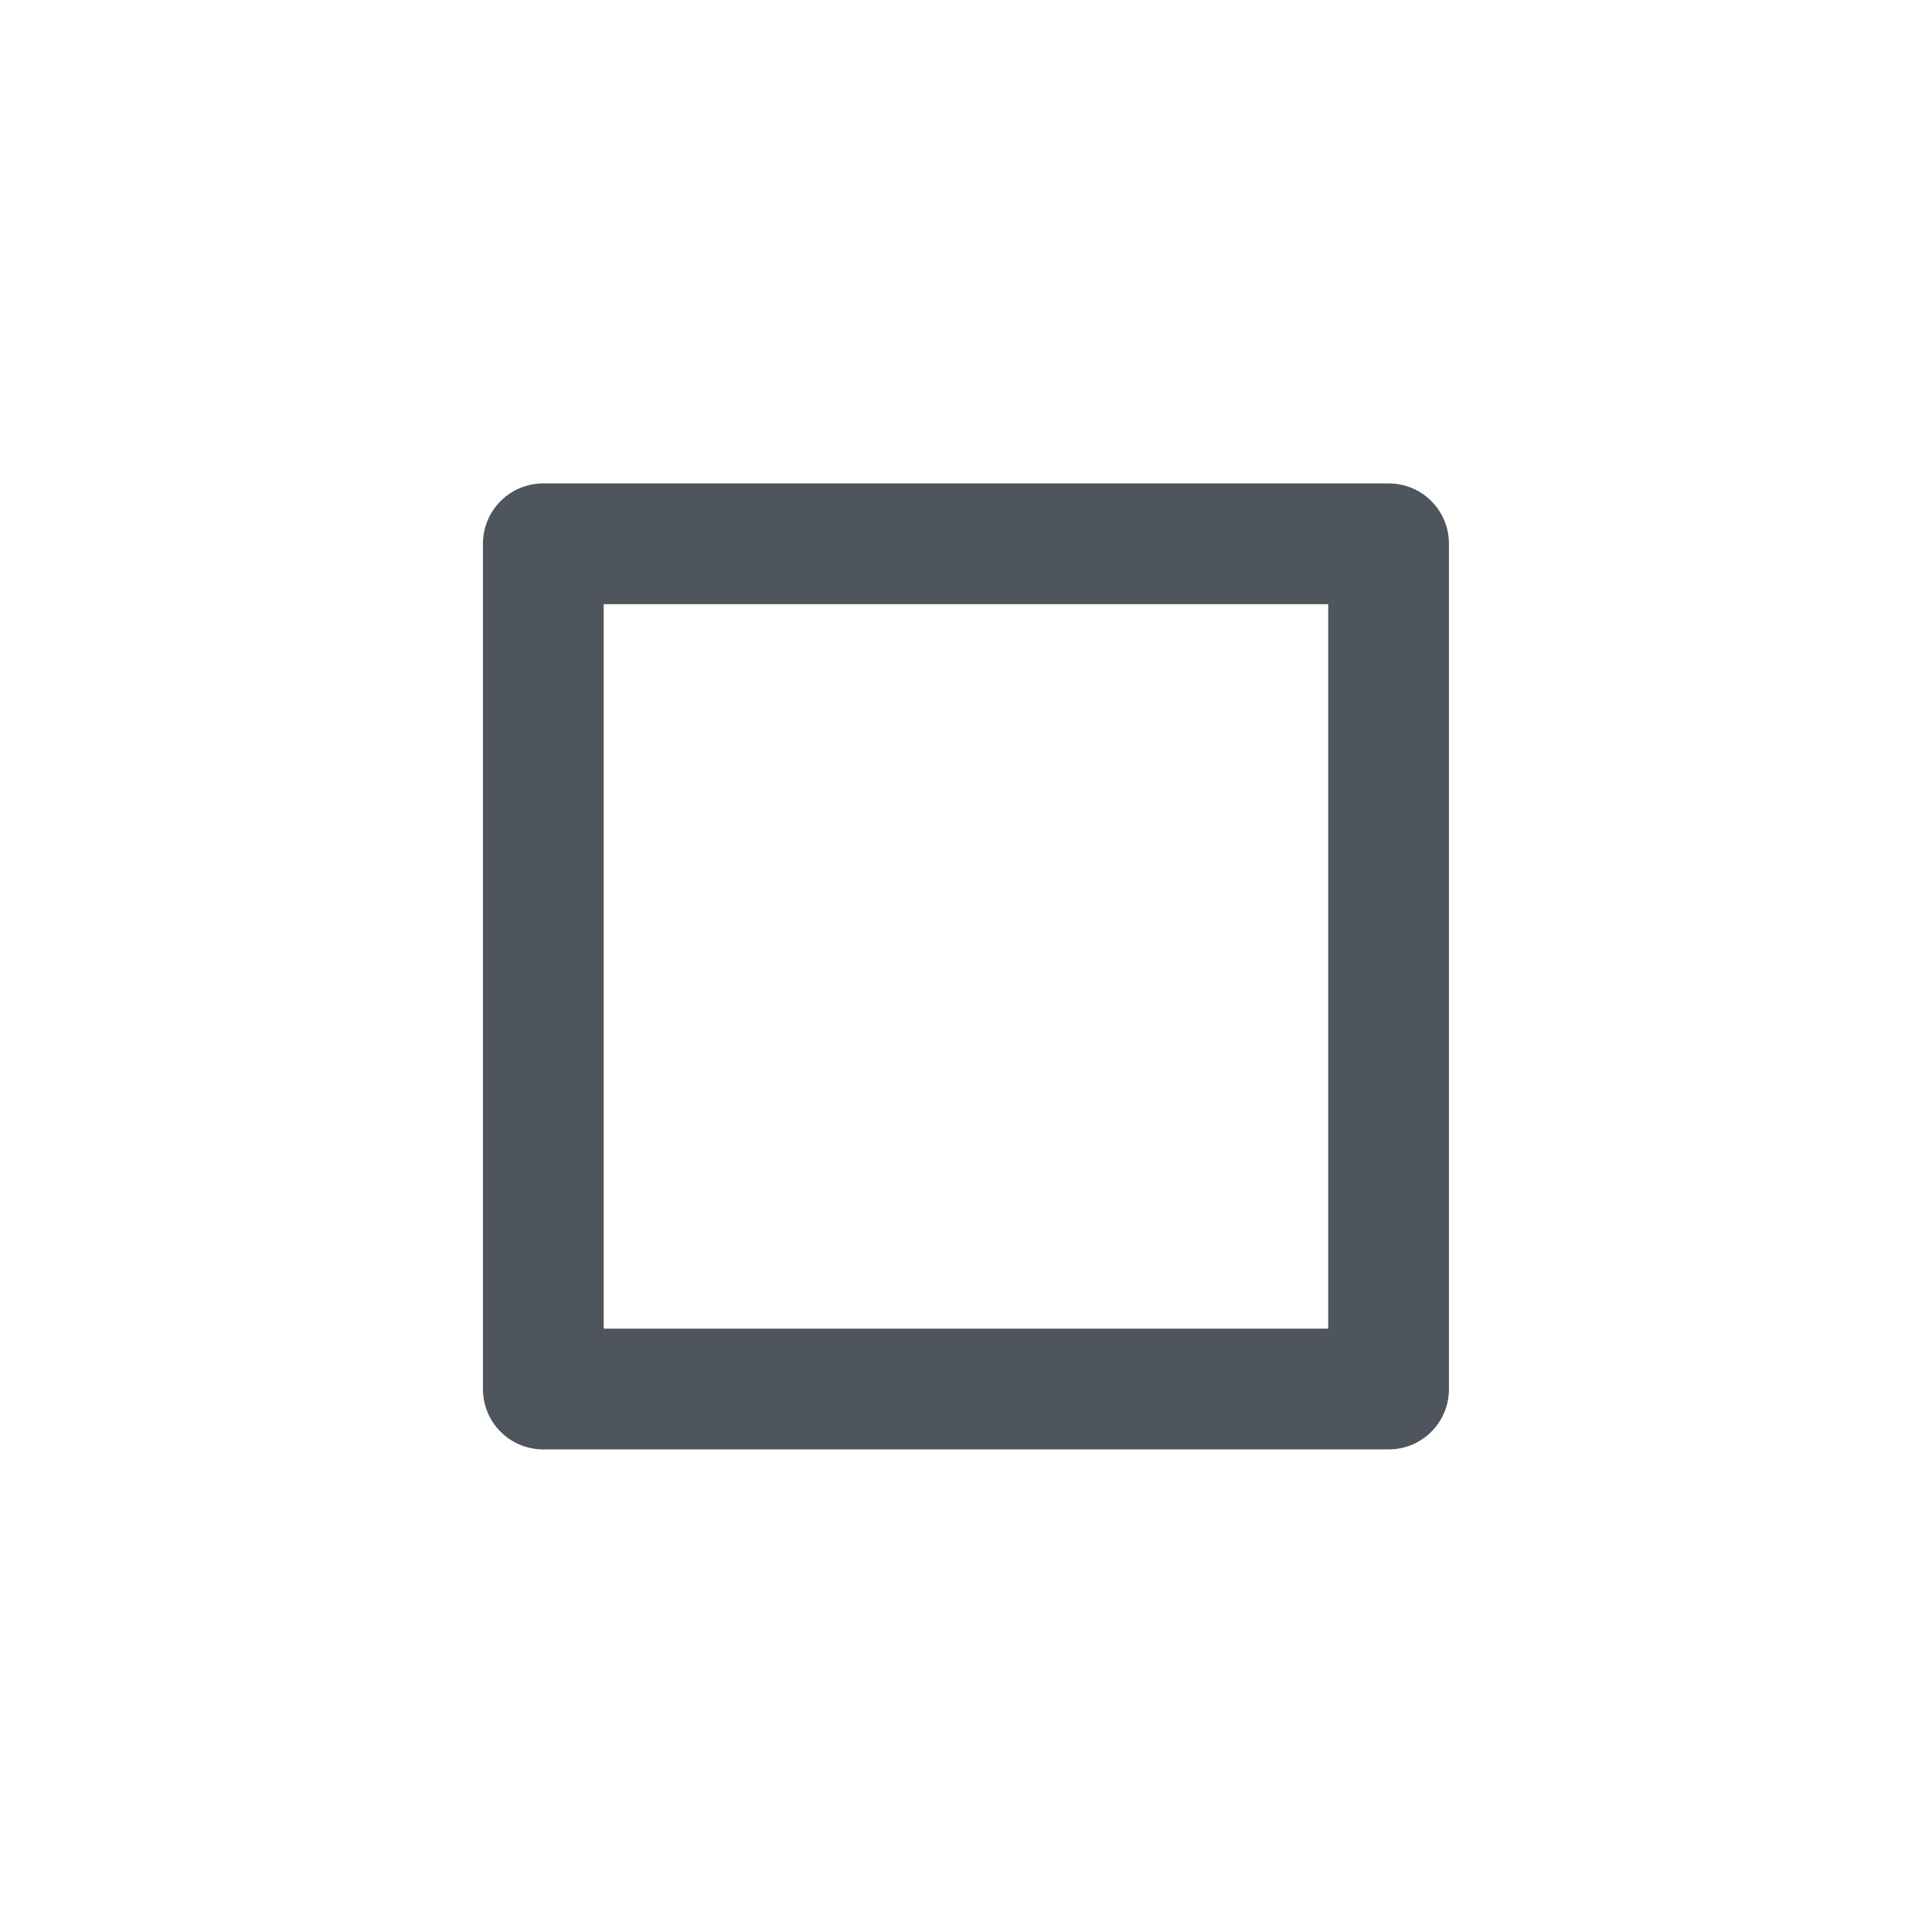
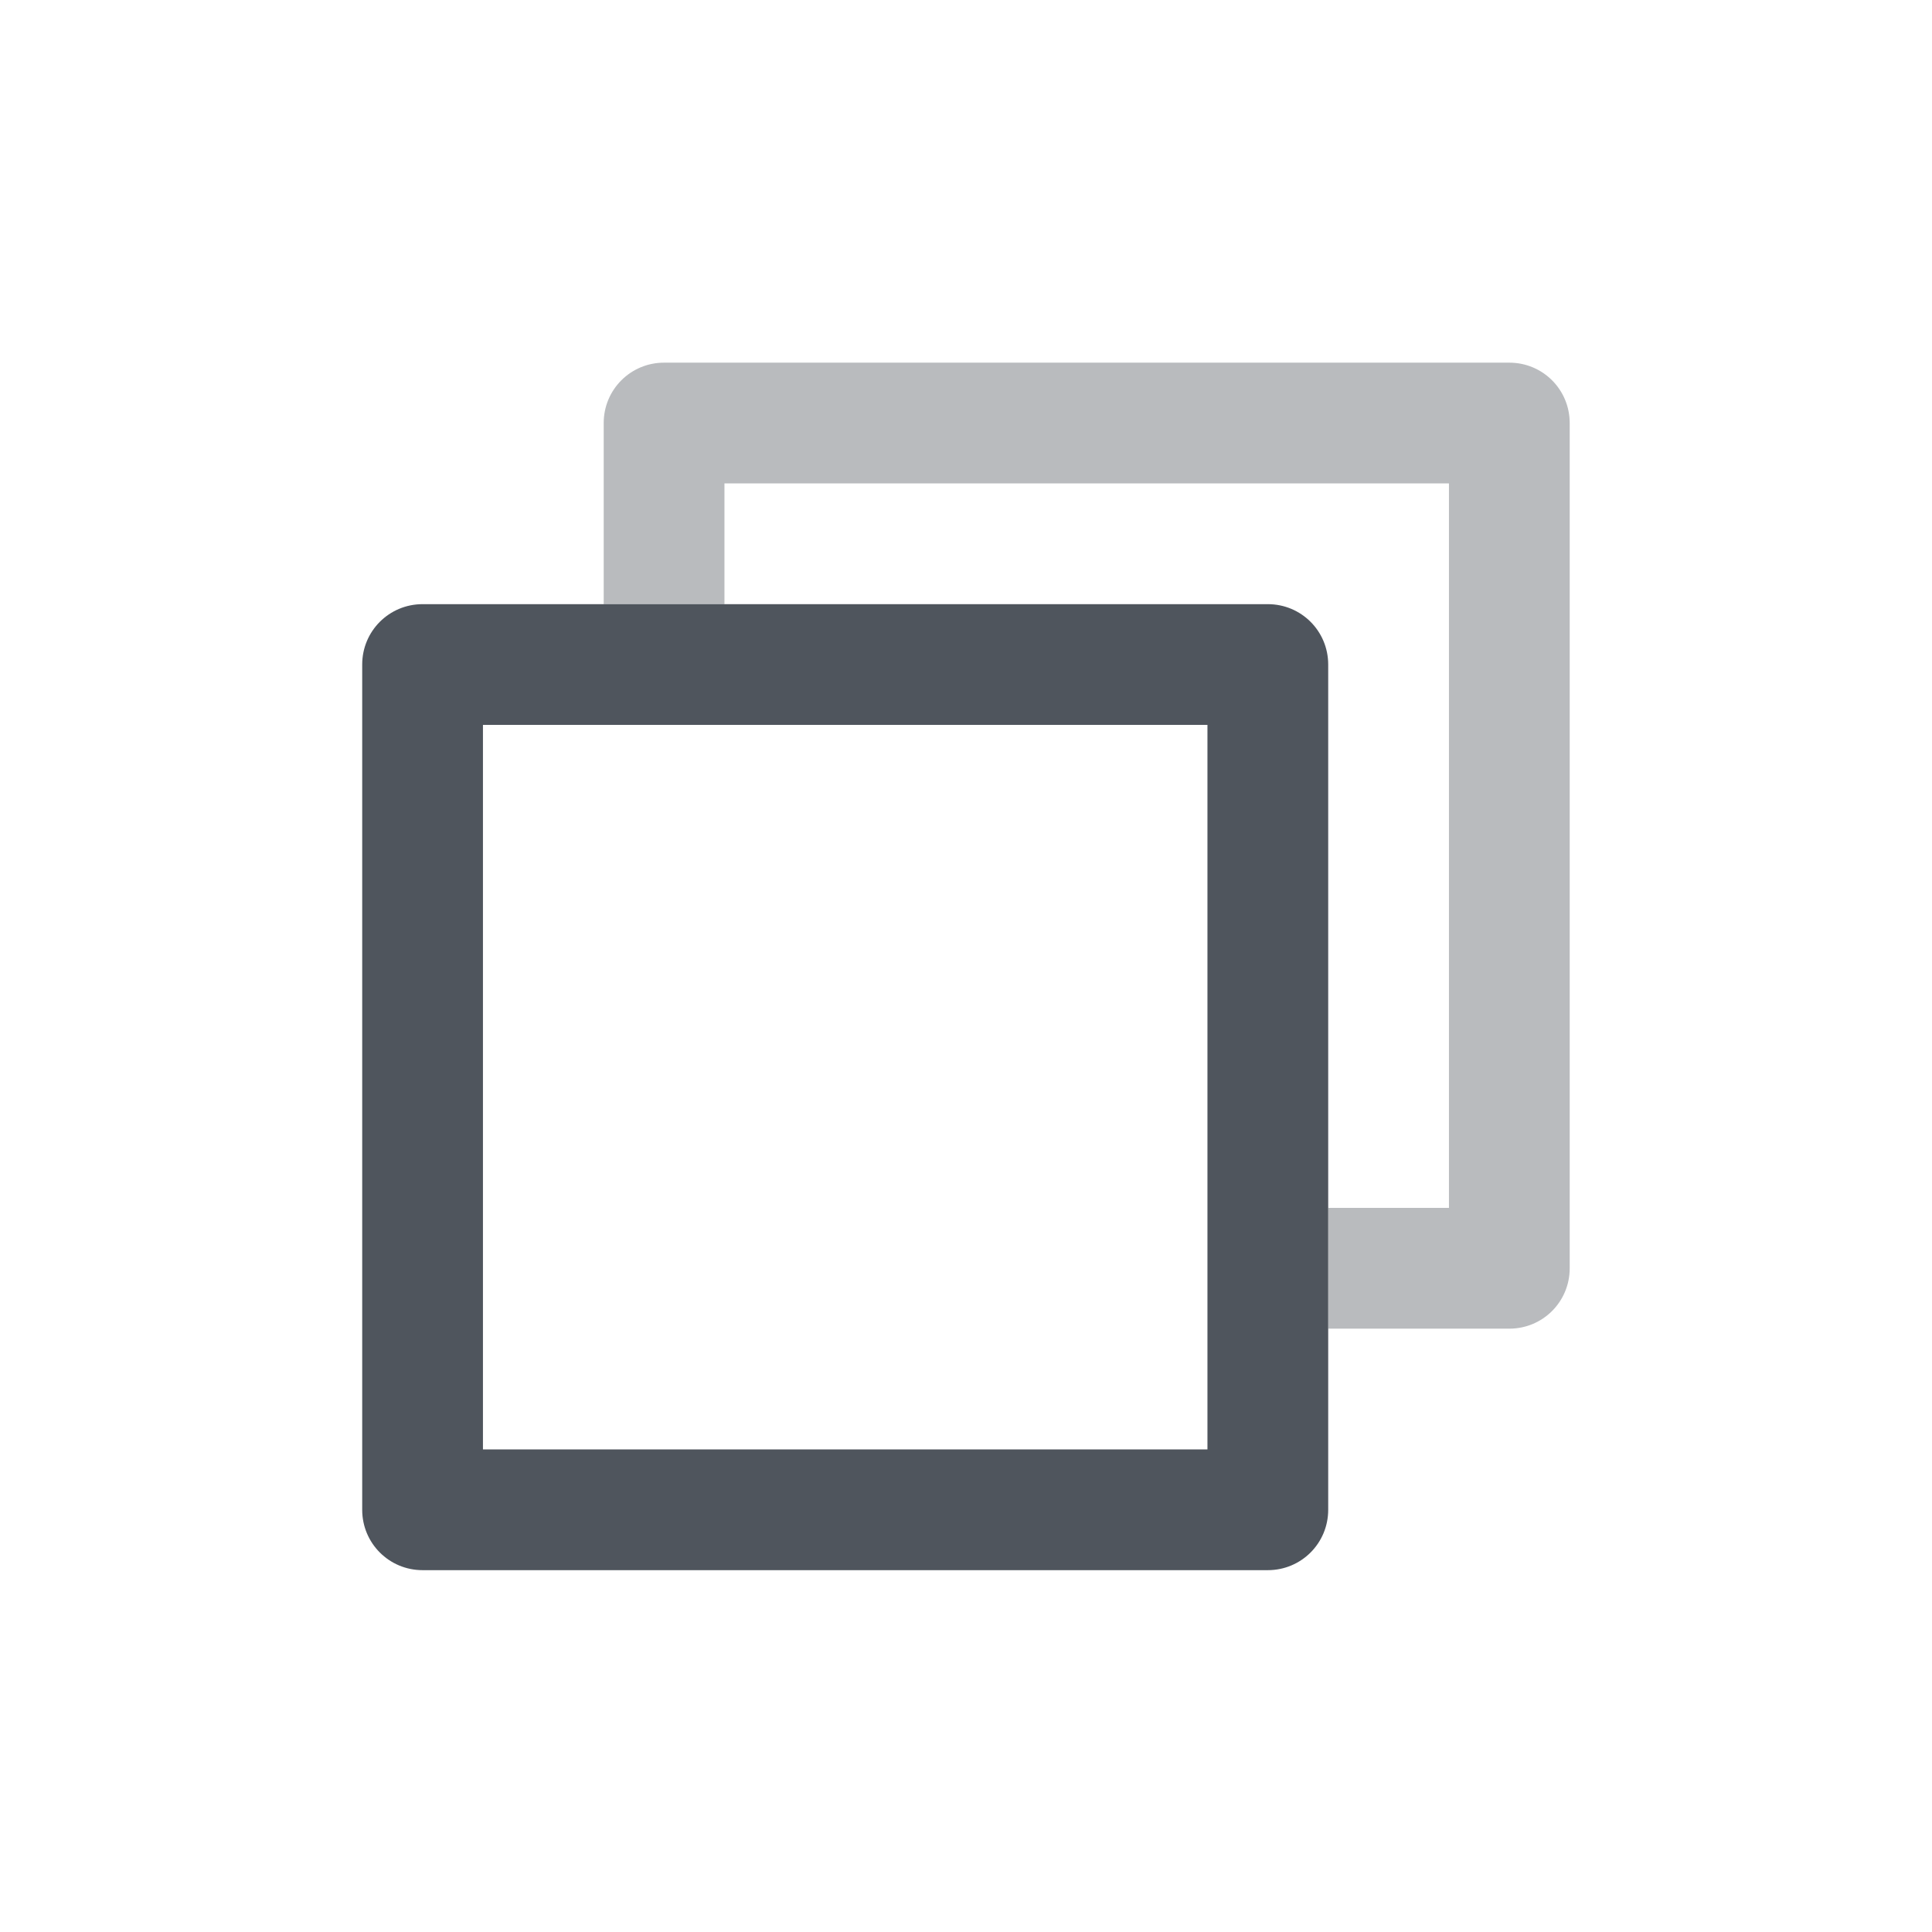
<svg xmlns="http://www.w3.org/2000/svg" xmlns:ns1="http://www.openswatchbook.org/uri/2009/osb" height="16" id="svg7384" style="enable-background:new" version="1.1" width="16">
  <defs id="defs7386">
    <linearGradient id="linearGradient6882" ns1:paint="solid">
      <stop id="stop6884" offset="0" style="stop-color:#555555;stop-opacity:1;" />
    </linearGradient>
    <linearGradient id="linearGradient5606" ns1:paint="solid">
      <stop id="stop5608" offset="0" style="stop-color:#000000;stop-opacity:1;" />
    </linearGradient>
    <filter id="filter7554" style="color-interpolation-filters:sRGB">
      <feBlend id="feBlend7556" in2="BackgroundImage" mode="darken" />
    </filter>
  </defs>
  <g id="layer9" style="display:inline" transform="translate(-317.0004,-124.9966)" />
  <g id="layer10" style="display:inline;filter:url(#filter7554)" transform="translate(-317.0004,-124.9966)" />
  <g id="layer1" style="display:inline" transform="translate(-76.00023,-741.9966)" />
  <g id="layer14" style="display:inline" transform="translate(-317.0004,-124.9966)" />
  <g id="layer15" style="display:inline" transform="translate(-317.0004,-124.9966)" />
  <g id="g71291" style="display:inline" transform="translate(-317.0004,-124.9966)" />
  <g id="layer2" style="display:inline" transform="translate(-76.00023,-591.9966)" />
  <g id="layer12" style="display:inline" transform="translate(-317.0004,-124.9966)">
-     <path d="m 321.5,129 c -0.277,0 -0.5,0.223 -0.5,0.5 v 7 c 0,0.277 0.223,0.5 0.5,0.5 h 7 c 0.277,0 0.5,-0.223 0.5,-0.5 v -7 c 0,-0.277 -0.223,-0.5 -0.5,-0.5 z m 0.5,1 h 6 v 6 h -6 z" id="path7806" style="opacity:1;fill:#4f555d;fill-opacity:1;stroke:none;stroke-width:1;stroke-linecap:round;stroke-linejoin:miter;stroke-miterlimit:4;stroke-dasharray:none;stroke-dashoffset:0;stroke-opacity:1" />
+     <path d="m 320.5,130 c -0.277,0 -0.5,0.223 -0.5,0.5 v 7 c 0,0.277 0.223,0.5 0.5,0.5 h 7 c 0.277,0 0.5,-0.223 0.5,-0.5 v -7 c 0,-0.277 -0.223,-0.5 -0.5,-0.5 z m 0.5,1 h 6 v 6 h -6 z" id="path7806" style="opacity:1;fill:#4f555d;fill-opacity:1;stroke:none;stroke-width:1;stroke-linecap:round;stroke-linejoin:miter;stroke-miterlimit:4;stroke-dasharray:none;stroke-dashoffset:0;stroke-opacity:1" />
+     <path d="m 322.5,128 c -0.277,0 -0.5,0.223 -0.5,0.5 v 1.5 h 1 v -1 h 6 v 6 h -1 v 1 h 1.5 c 0.277,0 0.5,-0.223 0.5,-0.5 v -7 c 0,-0.277 -0.223,-0.5 -0.5,-0.5 z" id="path8530" style="opacity:0.4;fill:#4f555d;fill-opacity:1;stroke:none;stroke-width:1;stroke-linecap:round;stroke-linejoin:miter;stroke-miterlimit:4;stroke-dasharray:none;stroke-dashoffset:0;stroke-opacity:1" />
  </g>
  <g id="layer3" transform="translate(-76.00023,-851.9966)" />
</svg>
